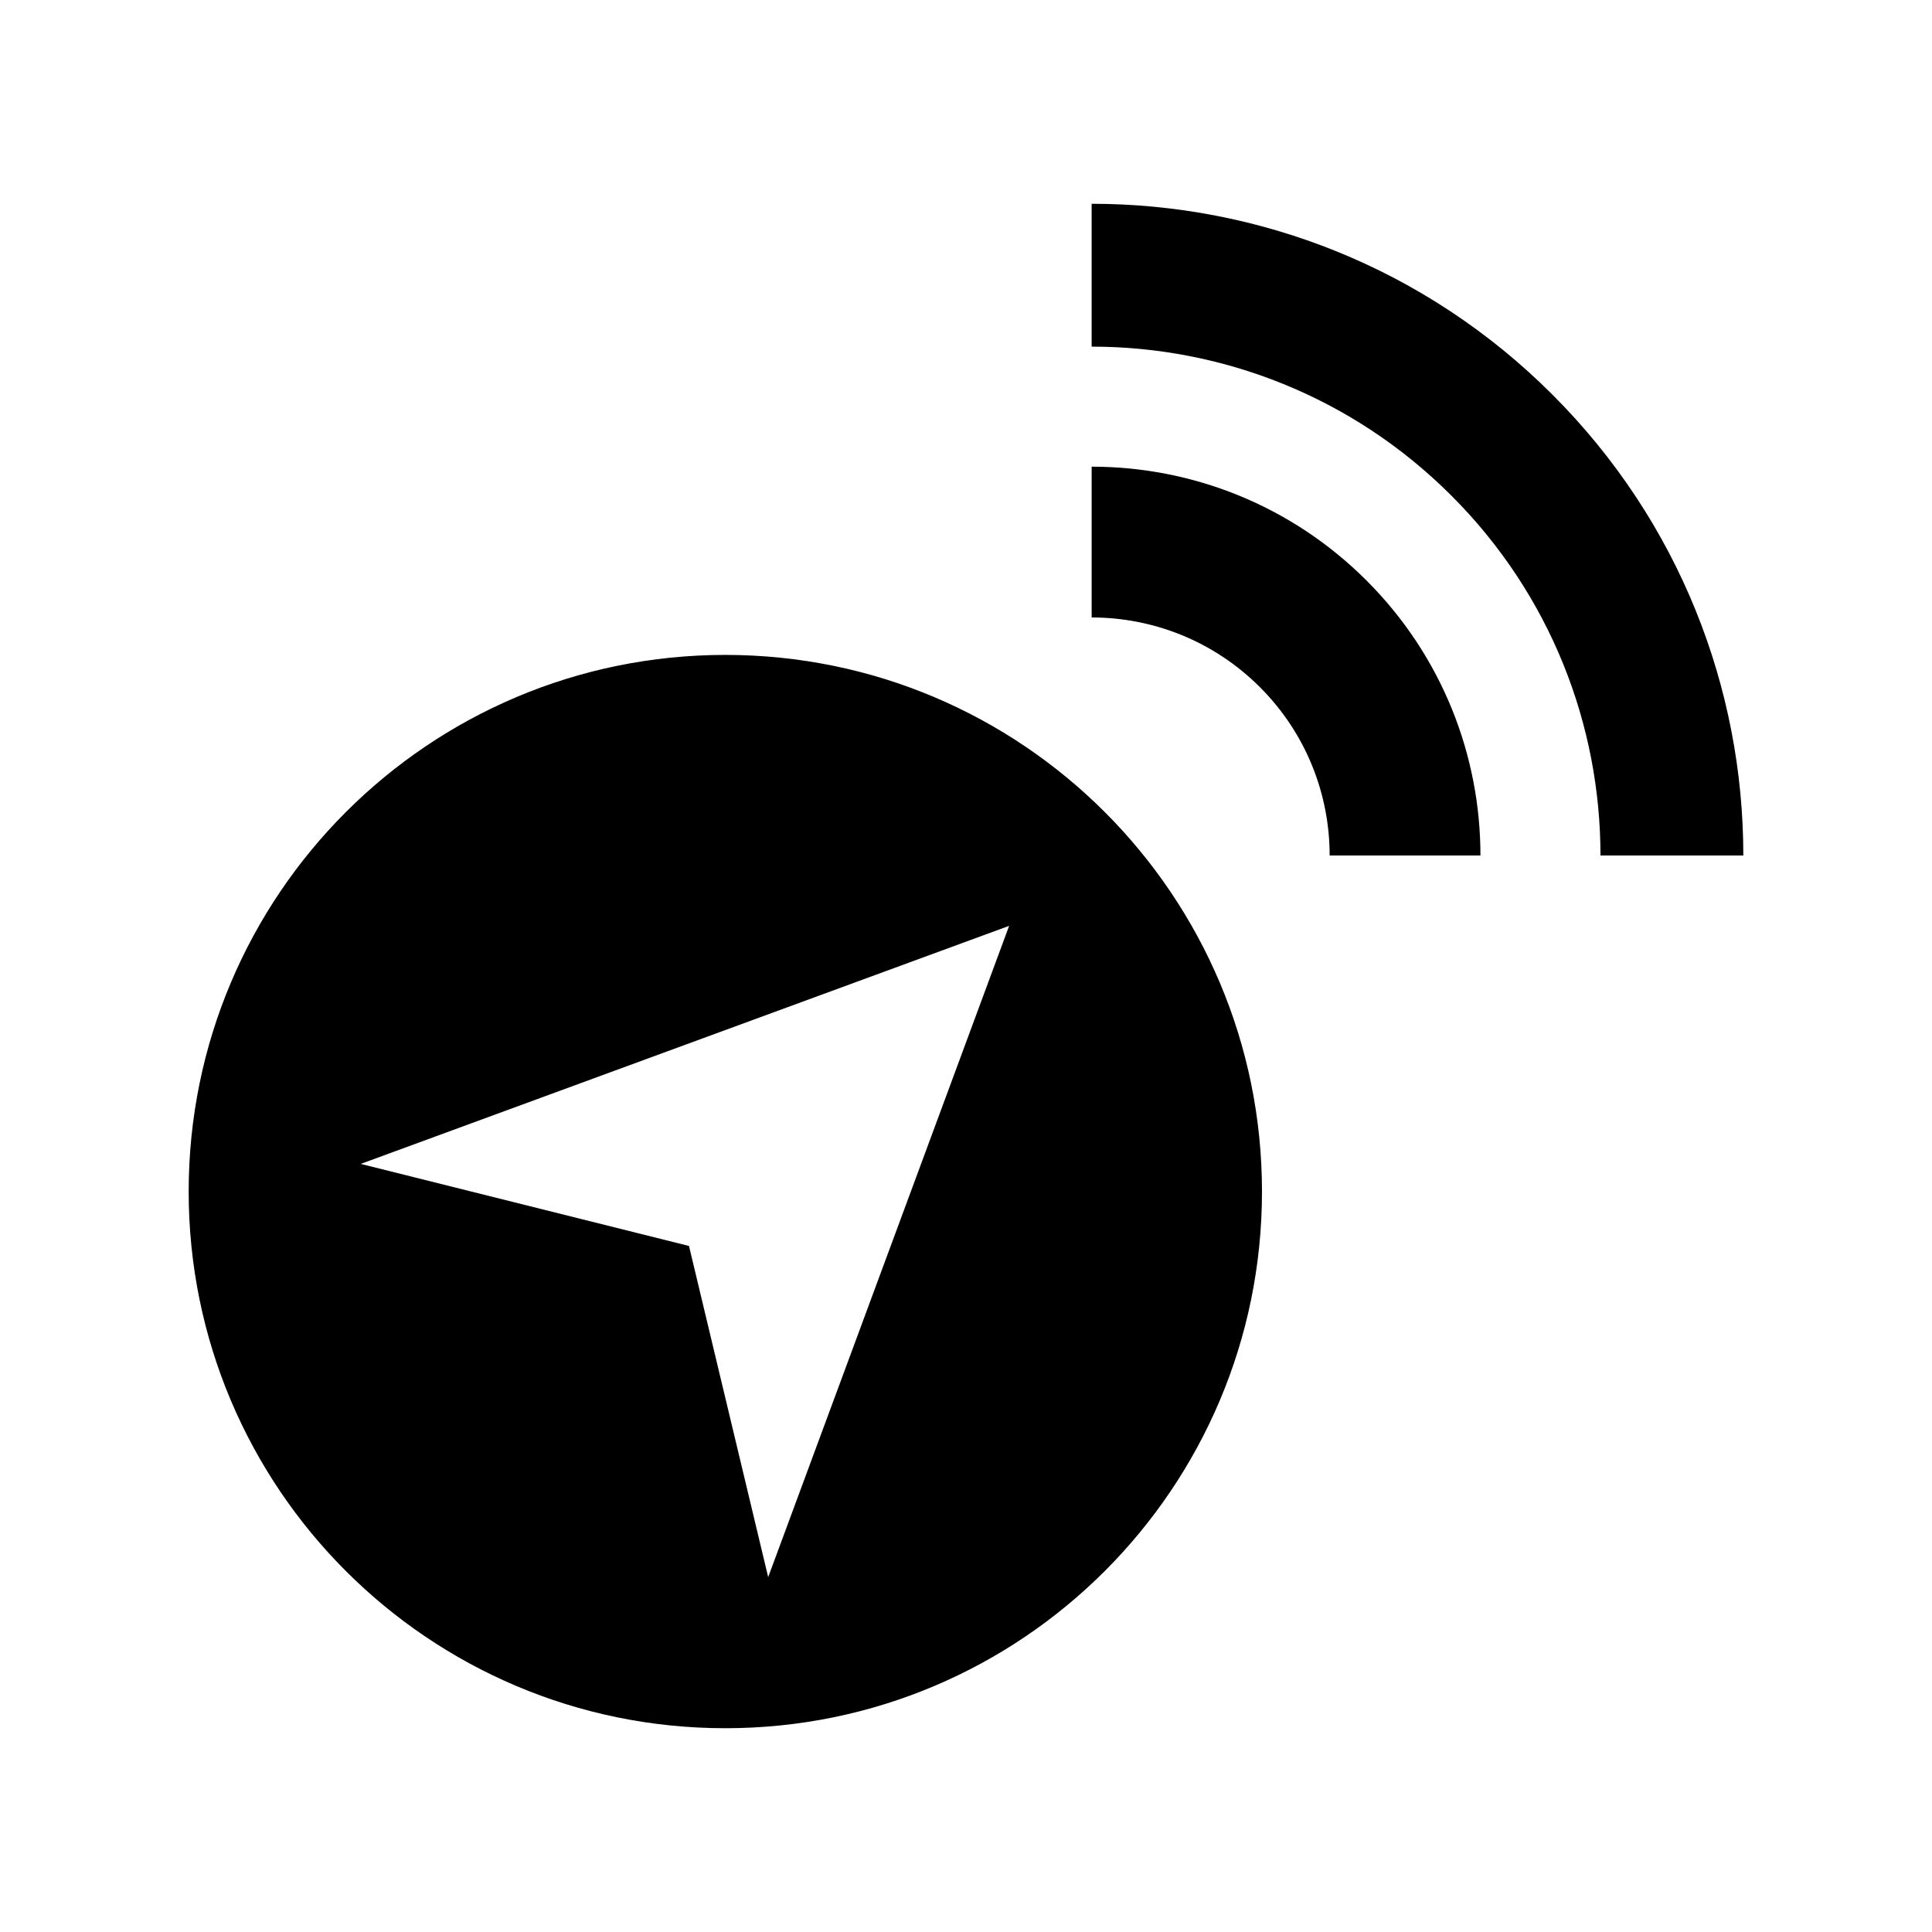
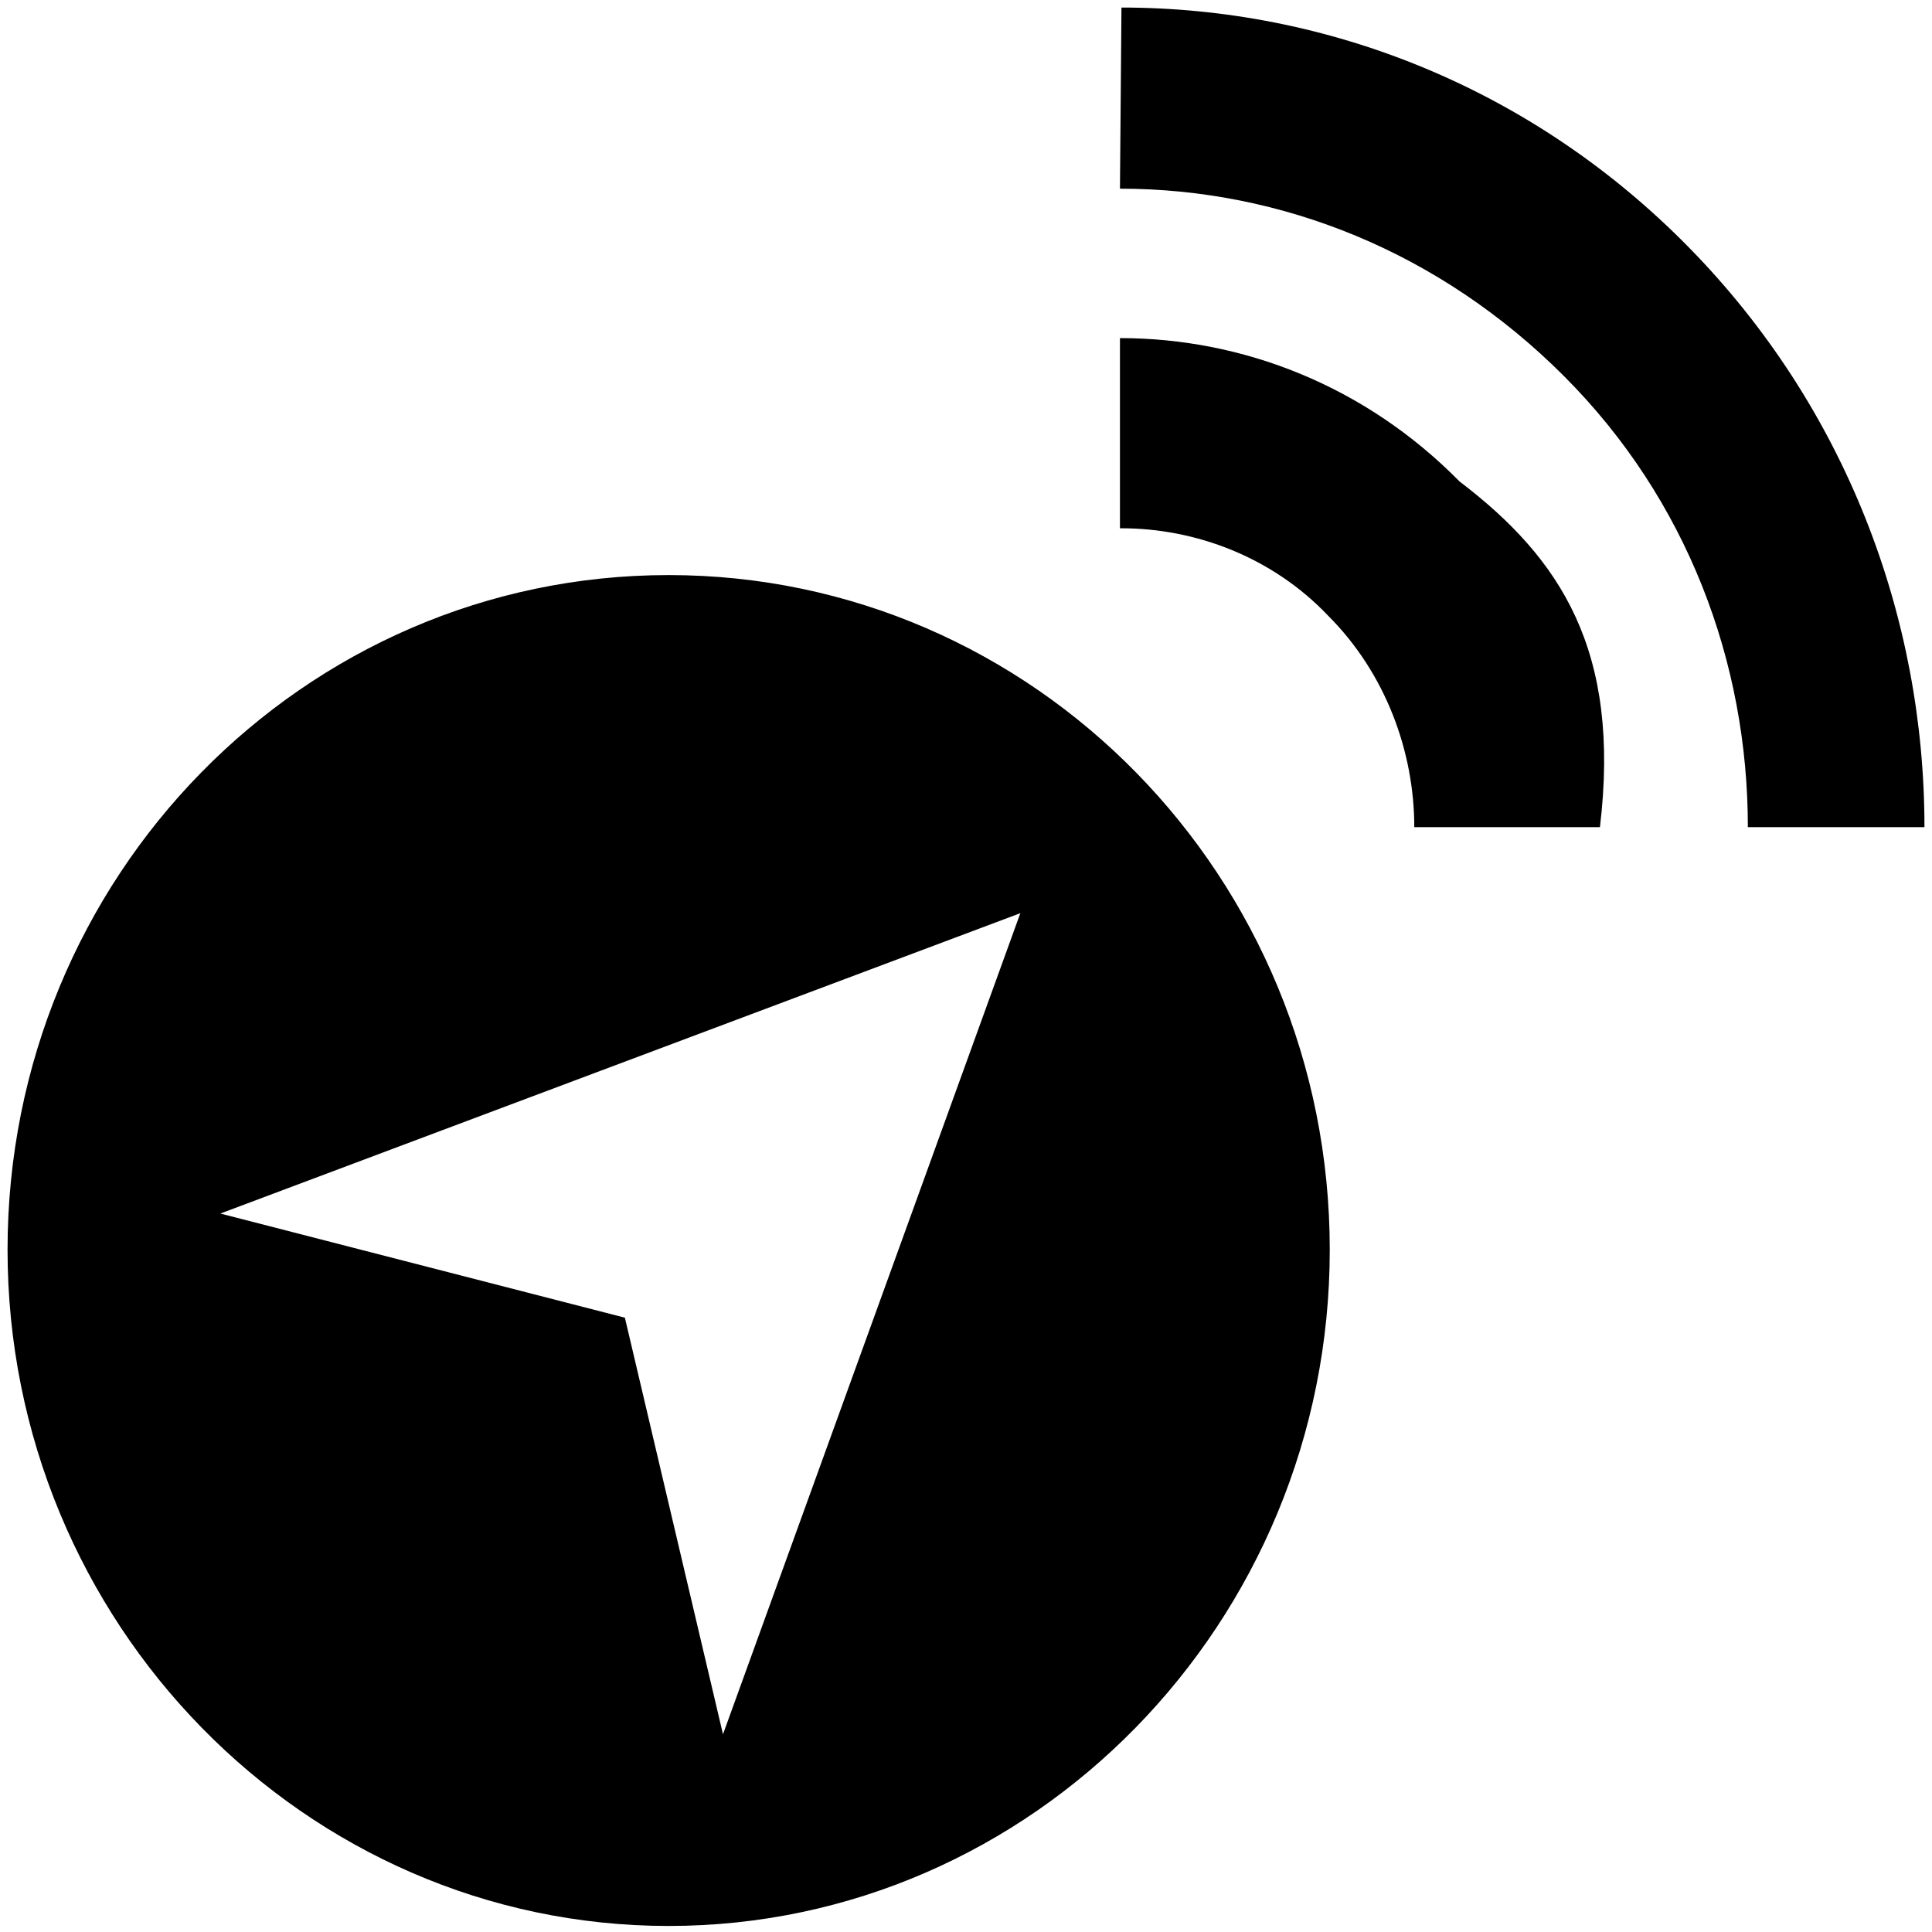
- <svg xmlns="http://www.w3.org/2000/svg" version="1.1" x="0px" y="0px" width="512px" height="512px" viewBox="0 0 512 512" enable-background="new 0 0 512 512" xml:space="preserve">
-   <path id="navigation-7-icon" d="M192.218,173.558C113.673,173.558,50,237.231,50,315.776c0,78.546,63.673,142.22,142.218,142.22  c78.547,0,142.22-63.674,142.22-142.22C334.438,237.231,270.765,173.558,192.218,173.558z M203.577,417.953l-20.986-87.756  l-86.989-21.751l171.832-63.089L203.577,417.953z M289.296,54.004c44.198,0,88.397,16.86,122.12,50.583S462,182.509,462,226.707  h-37.858c0-34.51-13.165-69.02-39.495-95.351c-26.33-26.33-60.841-39.495-95.351-39.495V54.004z M289.299,163.633  c16.142,0,32.282,6.16,44.596,18.476c12.317,12.315,18.476,28.456,18.476,44.598h39.962c0.001-26.367-10.059-52.736-30.18-72.855  c-20.117-20.118-46.484-30.18-72.854-30.178V163.633z" />
+ <svg xmlns="http://www.w3.org/2000/svg" version="1.1" id="Layer_1" x="0px" y="0px" width="128px" height="128px" viewBox="0 0 128 128" enable-background="new 0 0 128 128" xml:space="preserve">
+   <path id="navigation-7-icon" d="M44.3,38.1c-24.2,0-43.8,20-43.8,44.7s19.7,44.8,43.8,44.8s43.8-20.1,43.8-44.8S68.5,38.1,44.3,38.1z M47.9,114.9l-6.5-27.6l-26.8-6.9l53-19.9L47.9,114.9z M74.3,0.5c13.6,0,27.2,5.3,37.6,15.9s15.6,24.5,15.6,38.4h-11.7c0-10.9-4-21.7-12.2-29.9S84.9,12.5,74.2,12.5L74.3,0.5L74.3,0.5z M74.3,35c4.9,0,10,1.9,13.7,5.8c3.8,3.8,5.7,9,5.7,14H106c1.4-11.7-2.6-17.8-9.3-22.9c-6.2-6.3-14.3-9.5-22.5-9.5V35L74.3,35z" />
</svg>
